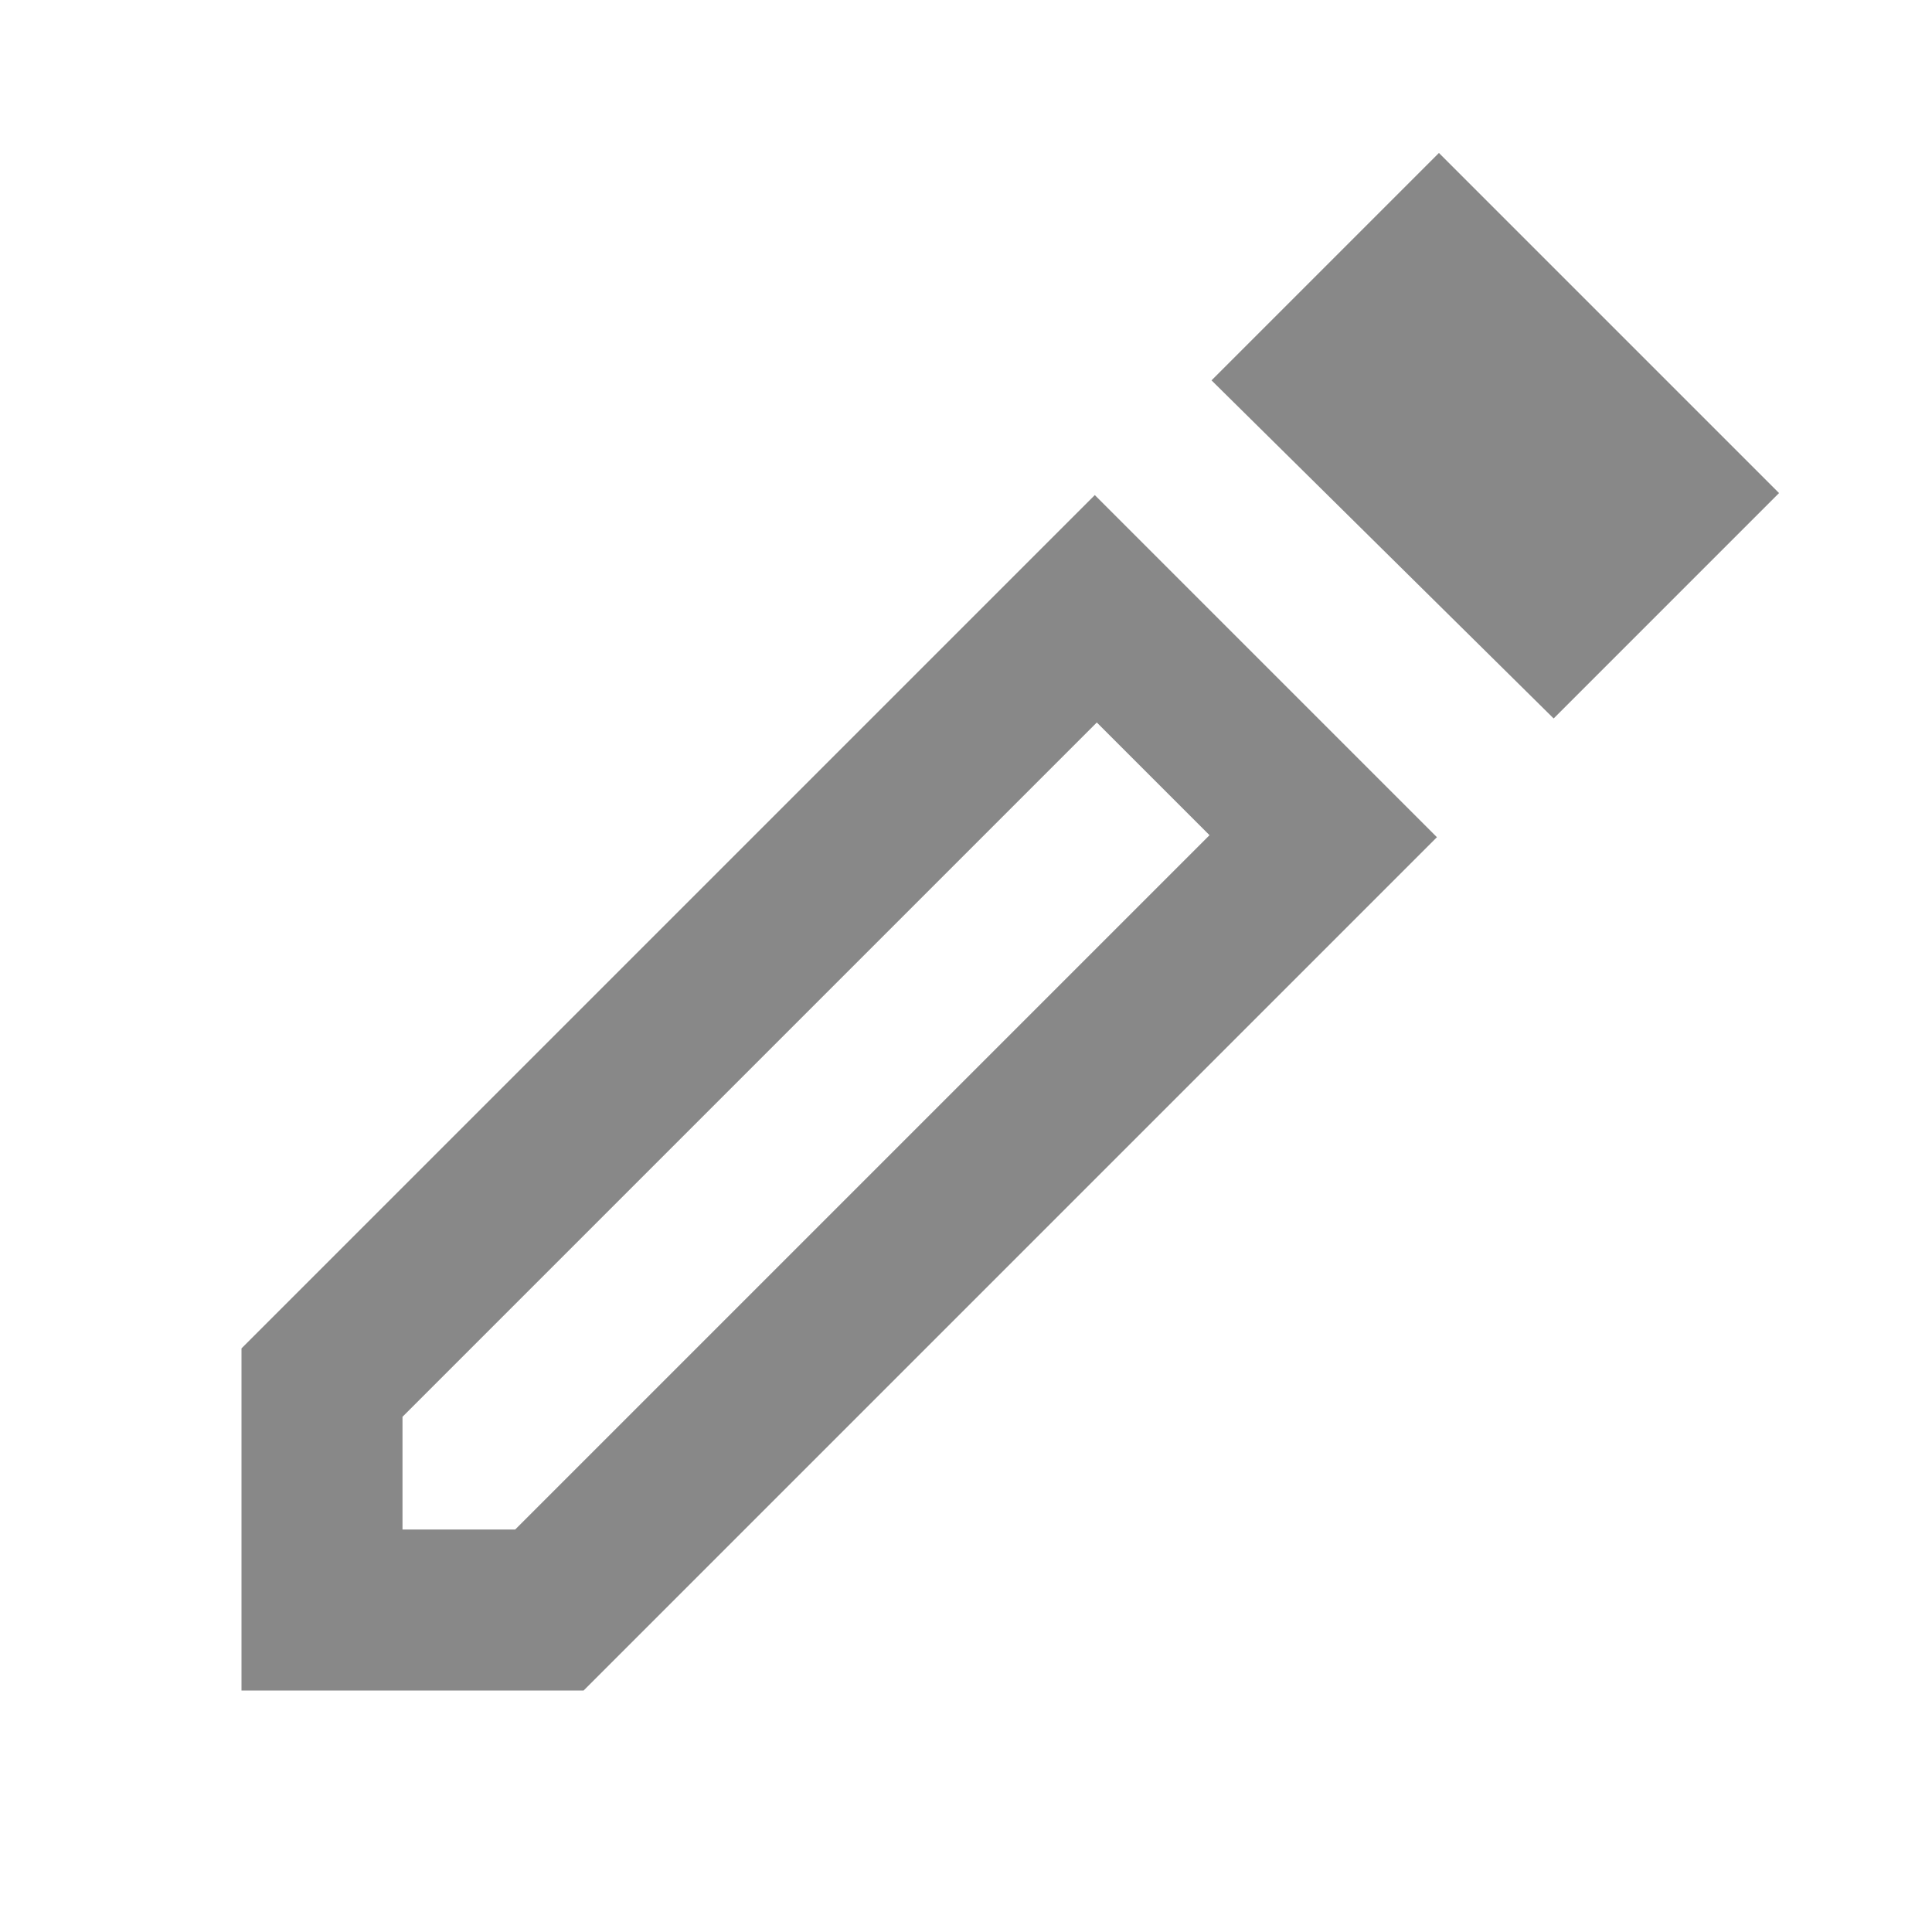
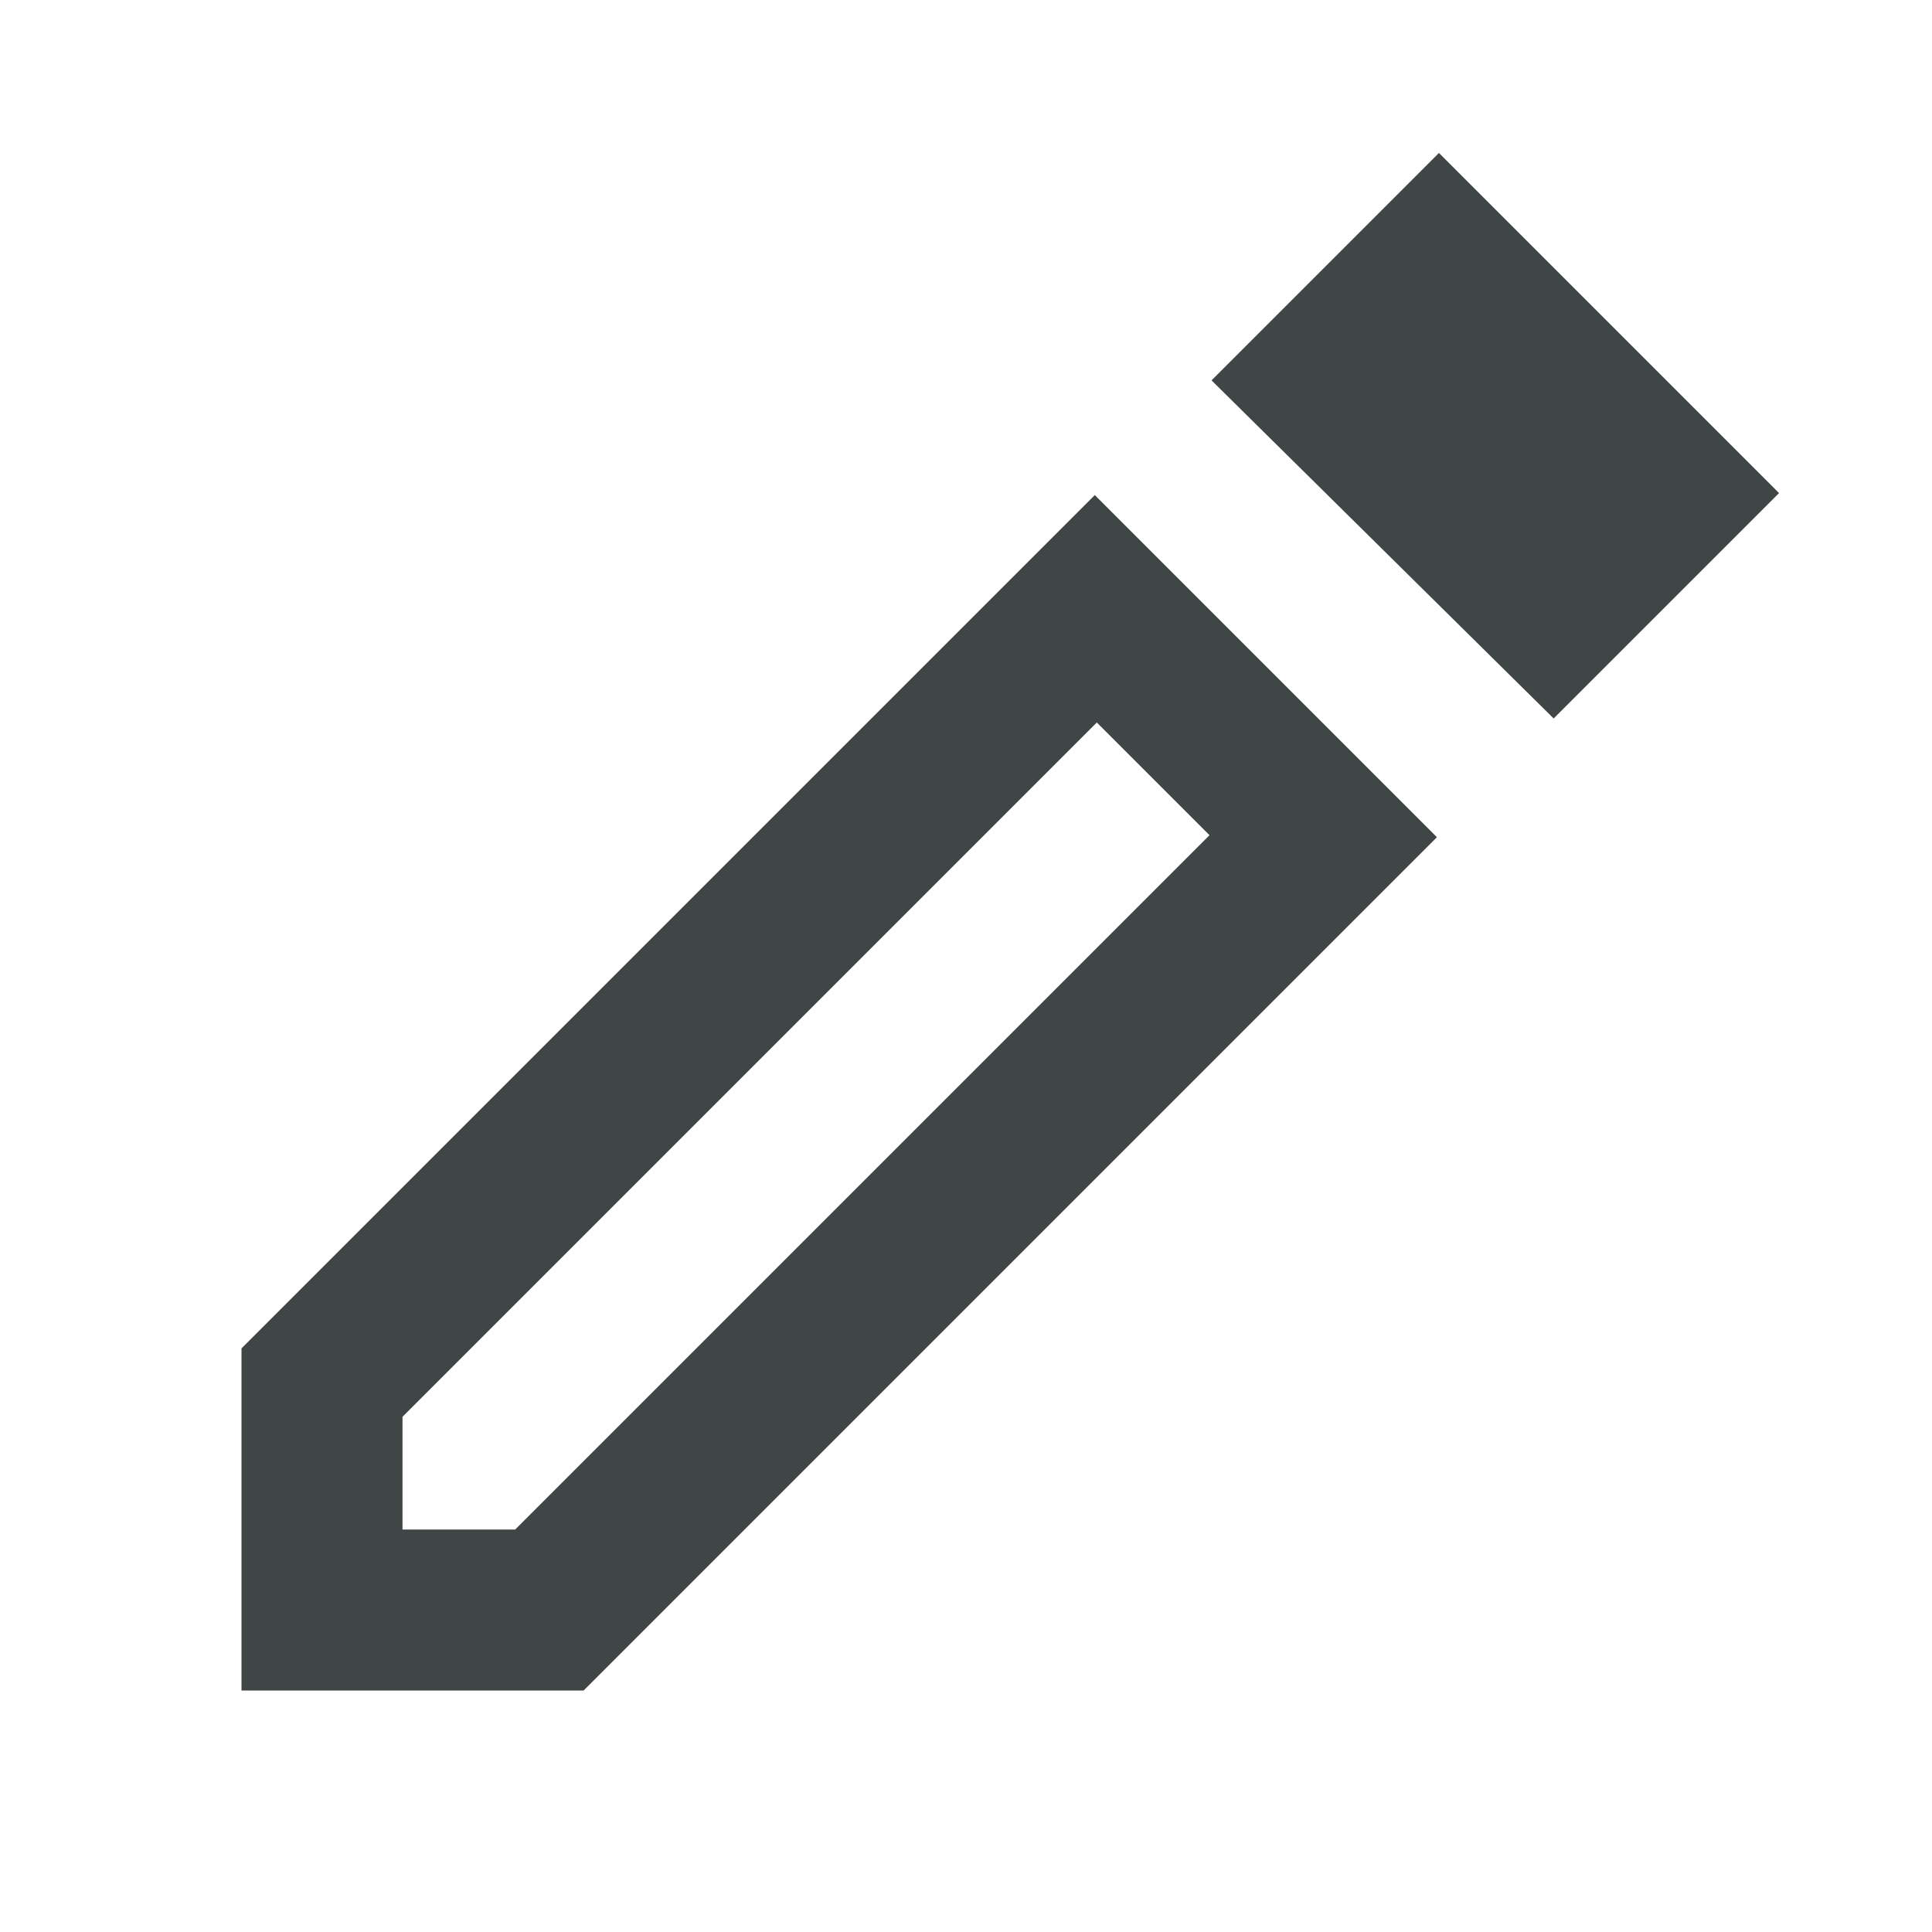
<svg xmlns="http://www.w3.org/2000/svg" width="32" height="32" viewBox="0 0 24 24">
-   <path fill="#888888" d="M5 19h1.4l8.625-8.625l-1.4-1.4L5 17.6V19ZM19.3 8.925l-4.25-4.2L17.875 1.9L22.1 6.125l-2.8 2.8ZM3 21v-4.25l10.6-10.6l4.25 4.25L7.25 21H3ZM14.325 9.675l-.7-.7l1.4 1.4l-.7-.7Z" />
+   <path fill="#3f4645" d="M5 19h1.4l8.625-8.625l-1.4-1.4L5 17.6V19ZM19.3 8.925l-4.25-4.2L17.875 1.9L22.1 6.125l-2.8 2.8ZM3 21v-4.25l10.6-10.6l4.25 4.25L7.25 21H3ZM14.325 9.675l-.7-.7l1.4 1.4l-.7-.7Z" />
</svg>
